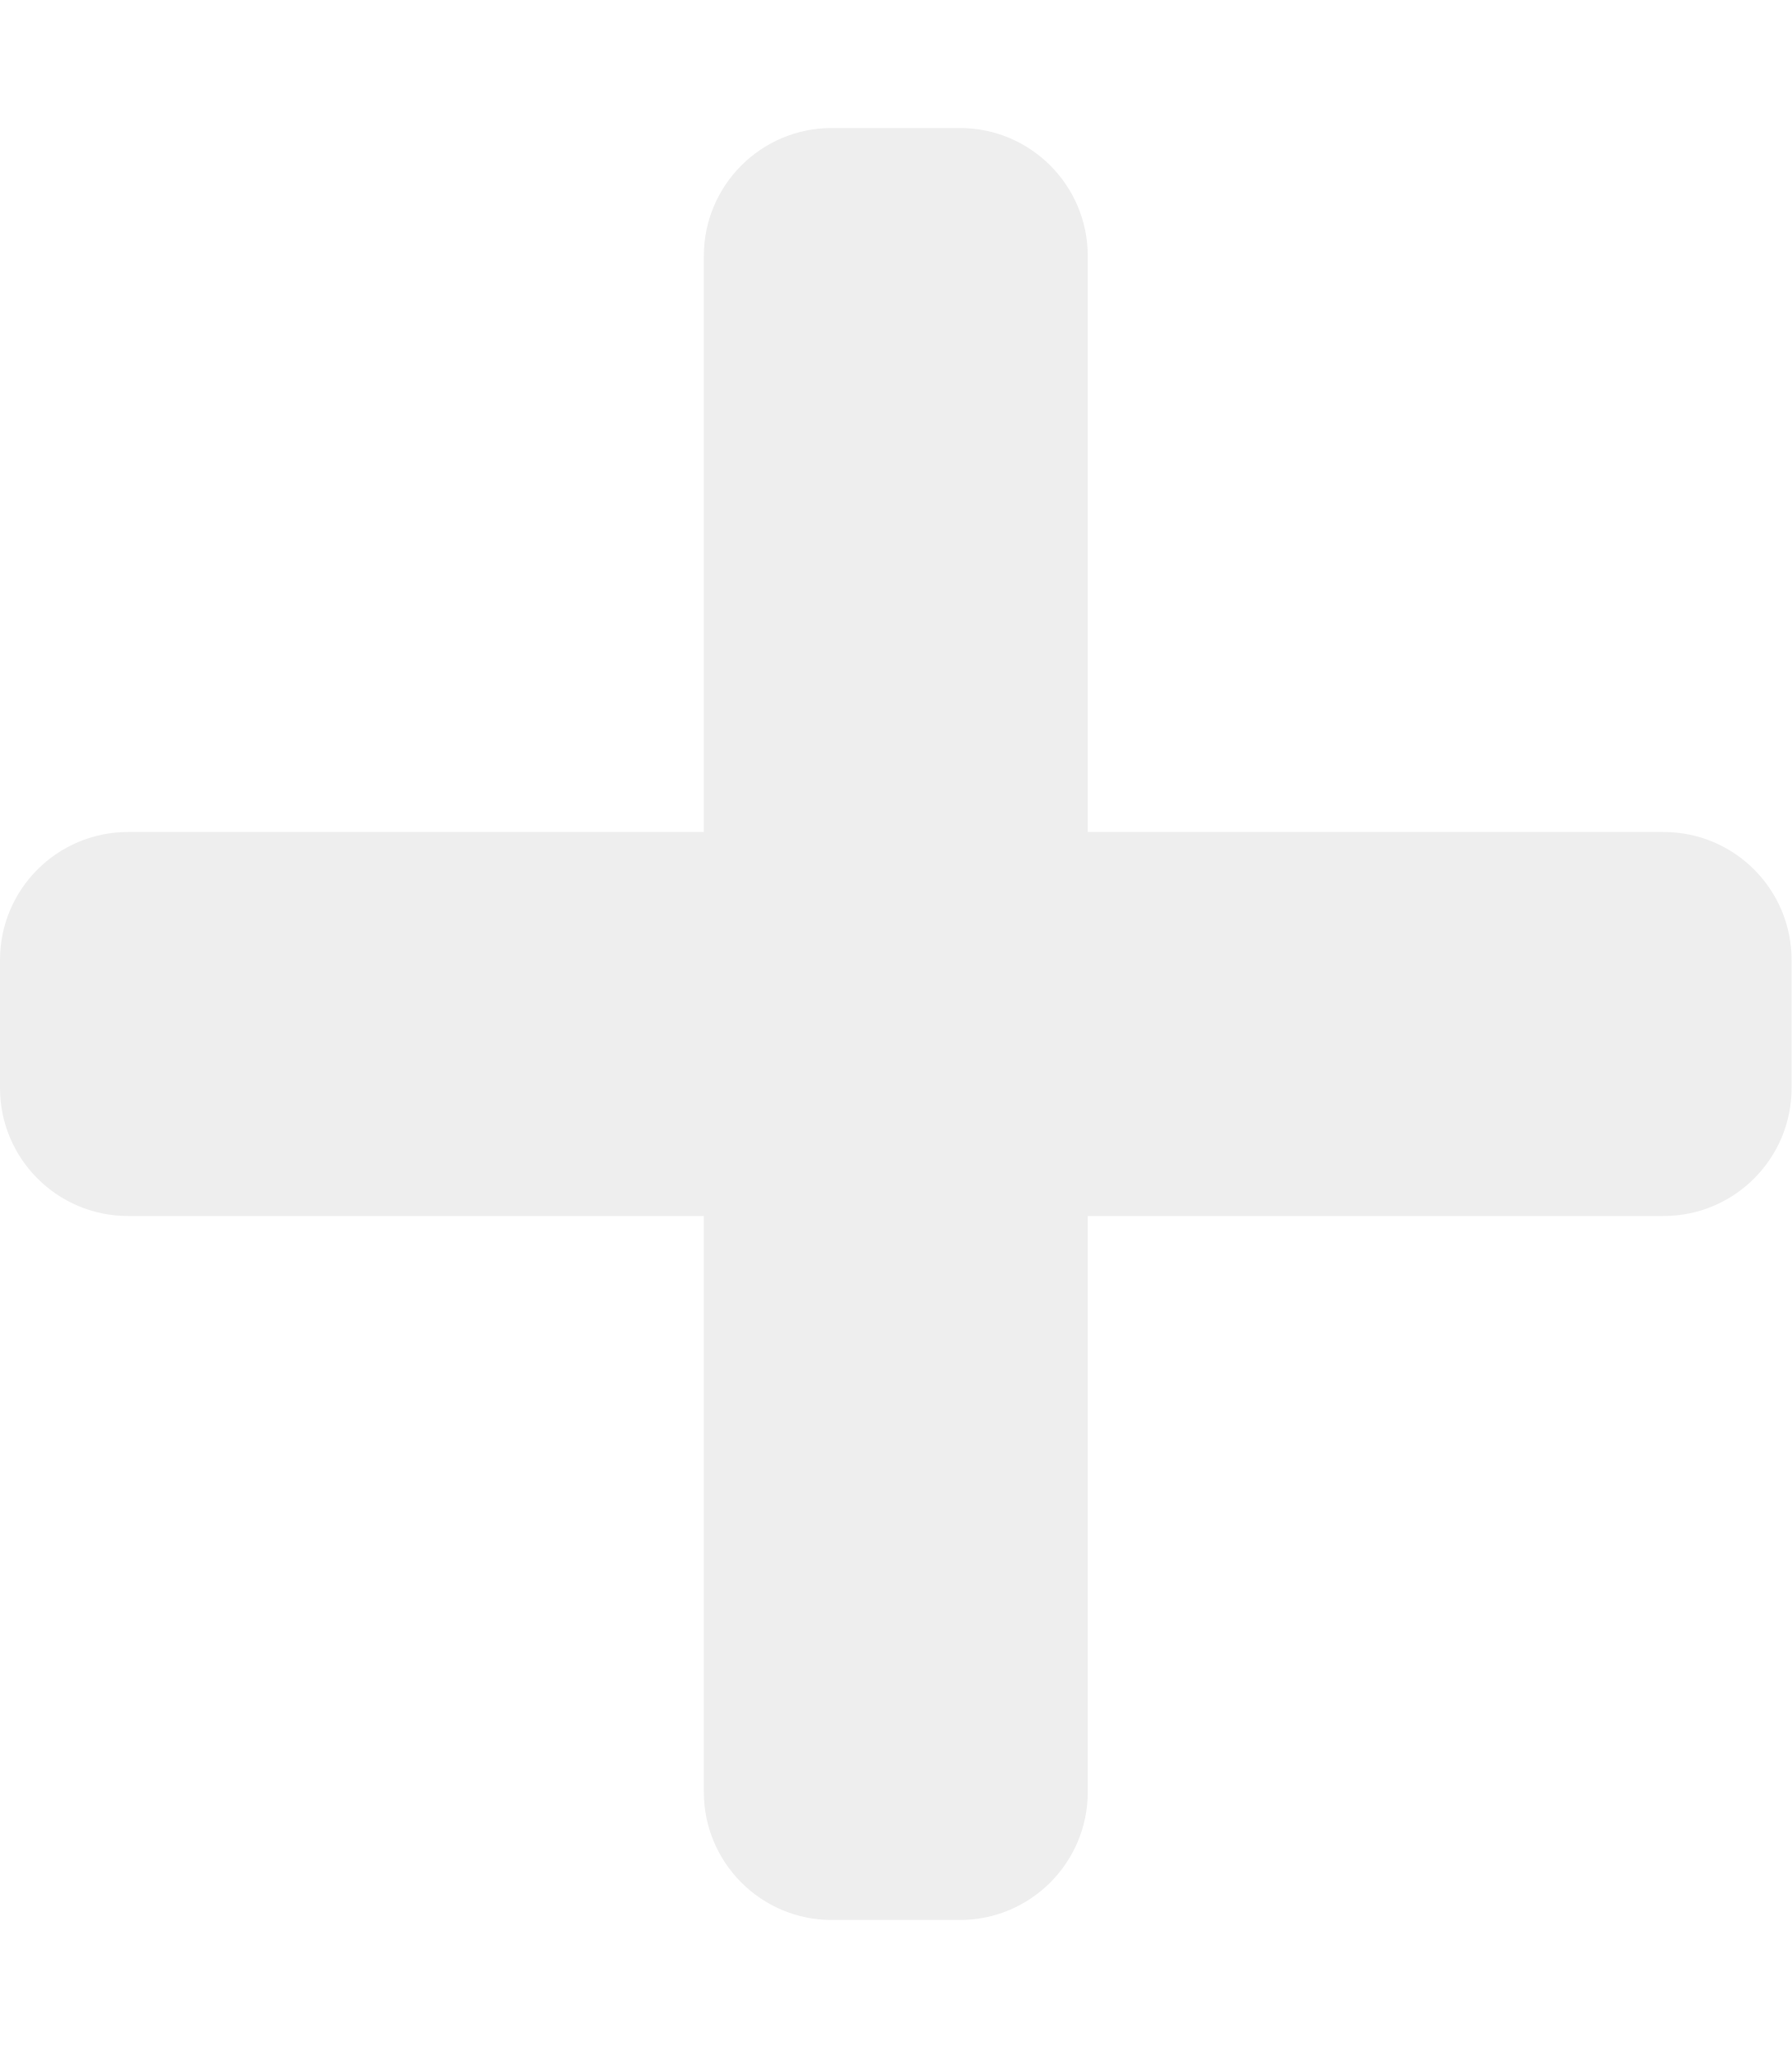
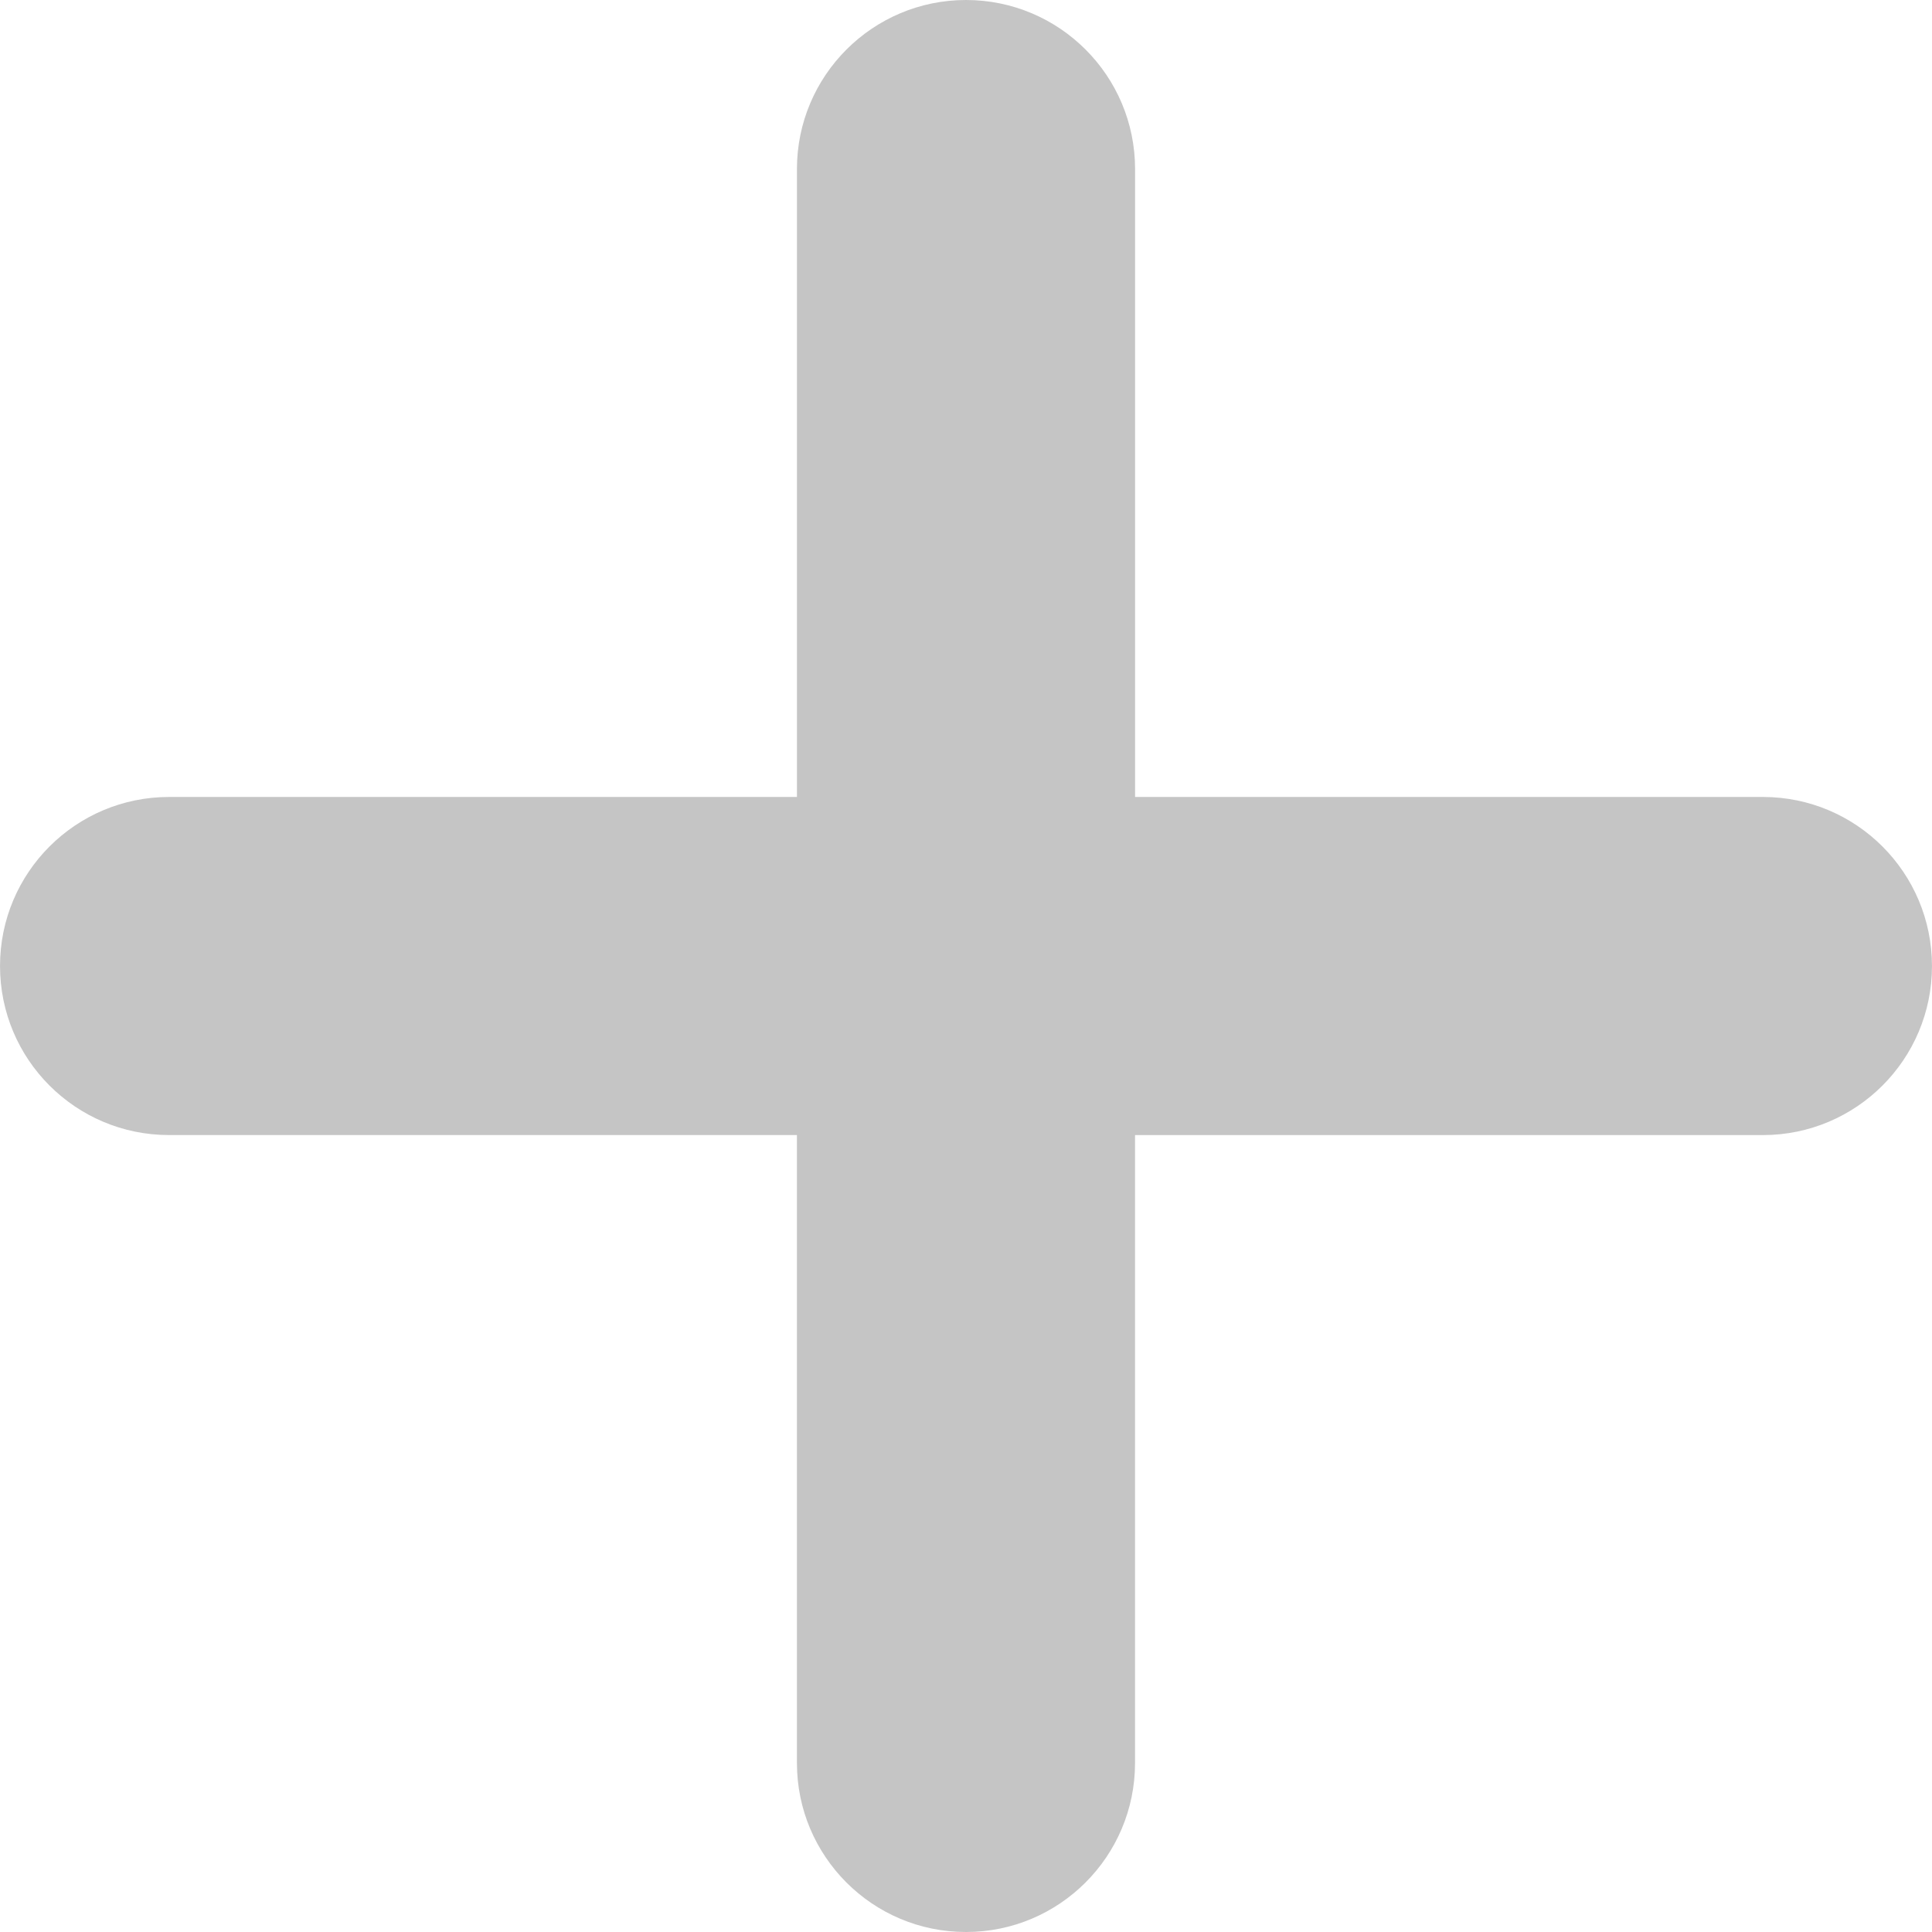
- <svg xmlns="http://www.w3.org/2000/svg" aria-hidden="true" focusable="false" data-prefix="fas" data-icon="plus" class="svg-inline--fa fa-plus fa-w-14" role="img" viewBox="0 0 448 512">
-   <path fill="#eeeeee" d="M416 208H272V64c0-17.67-14.33-32-32-32h-32c-17.67 0-32 14.33-32 32v144H32c-17.67 0-32 14.33-32 32v32c0 17.67 14.33 32 32 32h144v144c0 17.67 14.33 32 32 32h32c17.67 0 32-14.33 32-32V304h144c17.67 0 32-14.33 32-32v-32c0-17.67-14.33-32-32-32z" />
+ <svg xmlns="http://www.w3.org/2000/svg" version="1.1" id="Capa_1" x="0px" y="0px" width="459.325px" height="459.325px" viewBox="0 0 459.325 459.325" style="enable-background:new 0 0 459.325 459.325;" xml:space="preserve">
+   <g>
+     <path style="fill:#c5c5c5;" d="M459.319,229.668c0,22.201-17.992,40.193-40.205,40.193H269.85v149.271c0,22.207-17.998,40.199-40.196,40.193   c-11.101,0-21.149-4.492-28.416-11.763c-7.276-7.281-11.774-17.324-11.769-28.419l-0.006-149.288H40.181   c-11.094,0-21.134-4.492-28.416-11.774c-7.264-7.264-11.759-17.312-11.759-28.413C0,207.471,17.992,189.475,40.202,189.475h149.267   V40.202C189.469,17.998,207.471,0,229.671,0c22.192,0.006,40.178,17.986,40.19,40.187v149.288h149.282   C441.339,189.487,459.308,207.471,459.319,229.668z" />
+   </g>
+   <g>
+ </g>
+   <g>
+ </g>
+   <g>
+ </g>
+   <g>
+ </g>
+   <g>
+ </g>
+   <g>
+ </g>
+   <g>
+ </g>
+   <g>
+ </g>
+   <g>
+ </g>
+   <g>
+ </g>
+   <g>
+ </g>
+   <g>
+ </g>
+   <g>
+ </g>
+   <g>
+ </g>
+   <g>
+ </g>
</svg>
